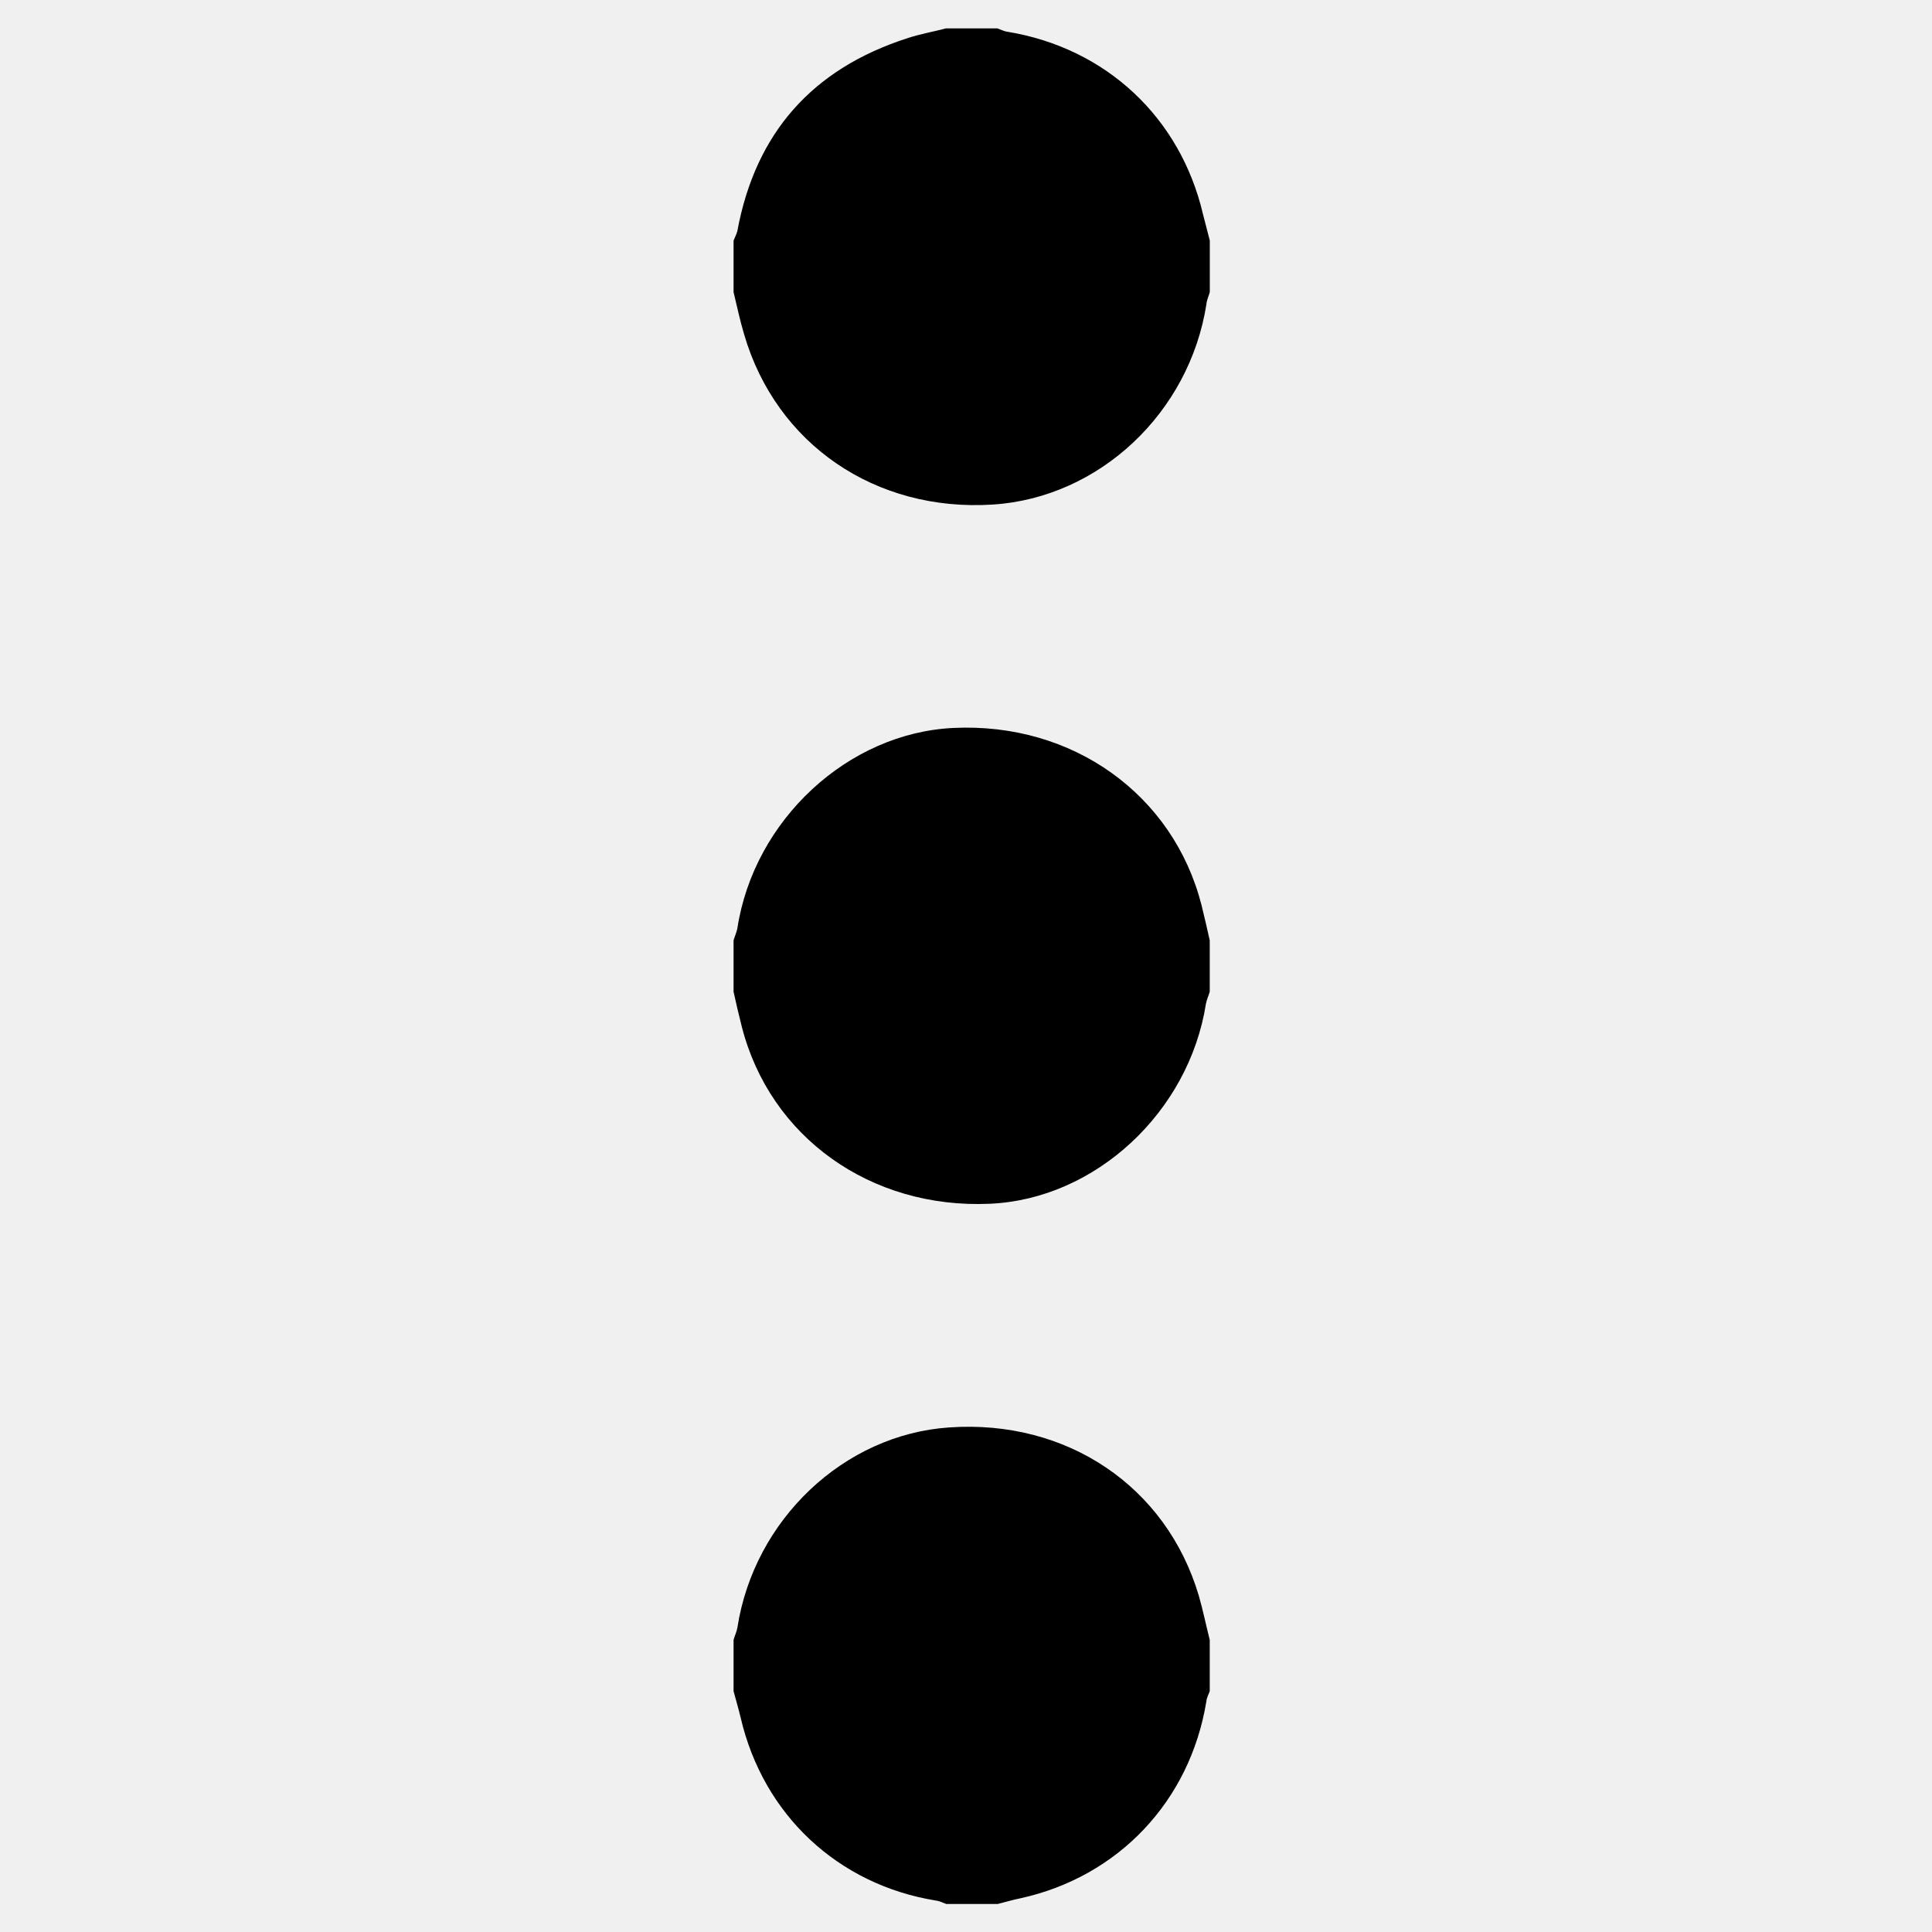
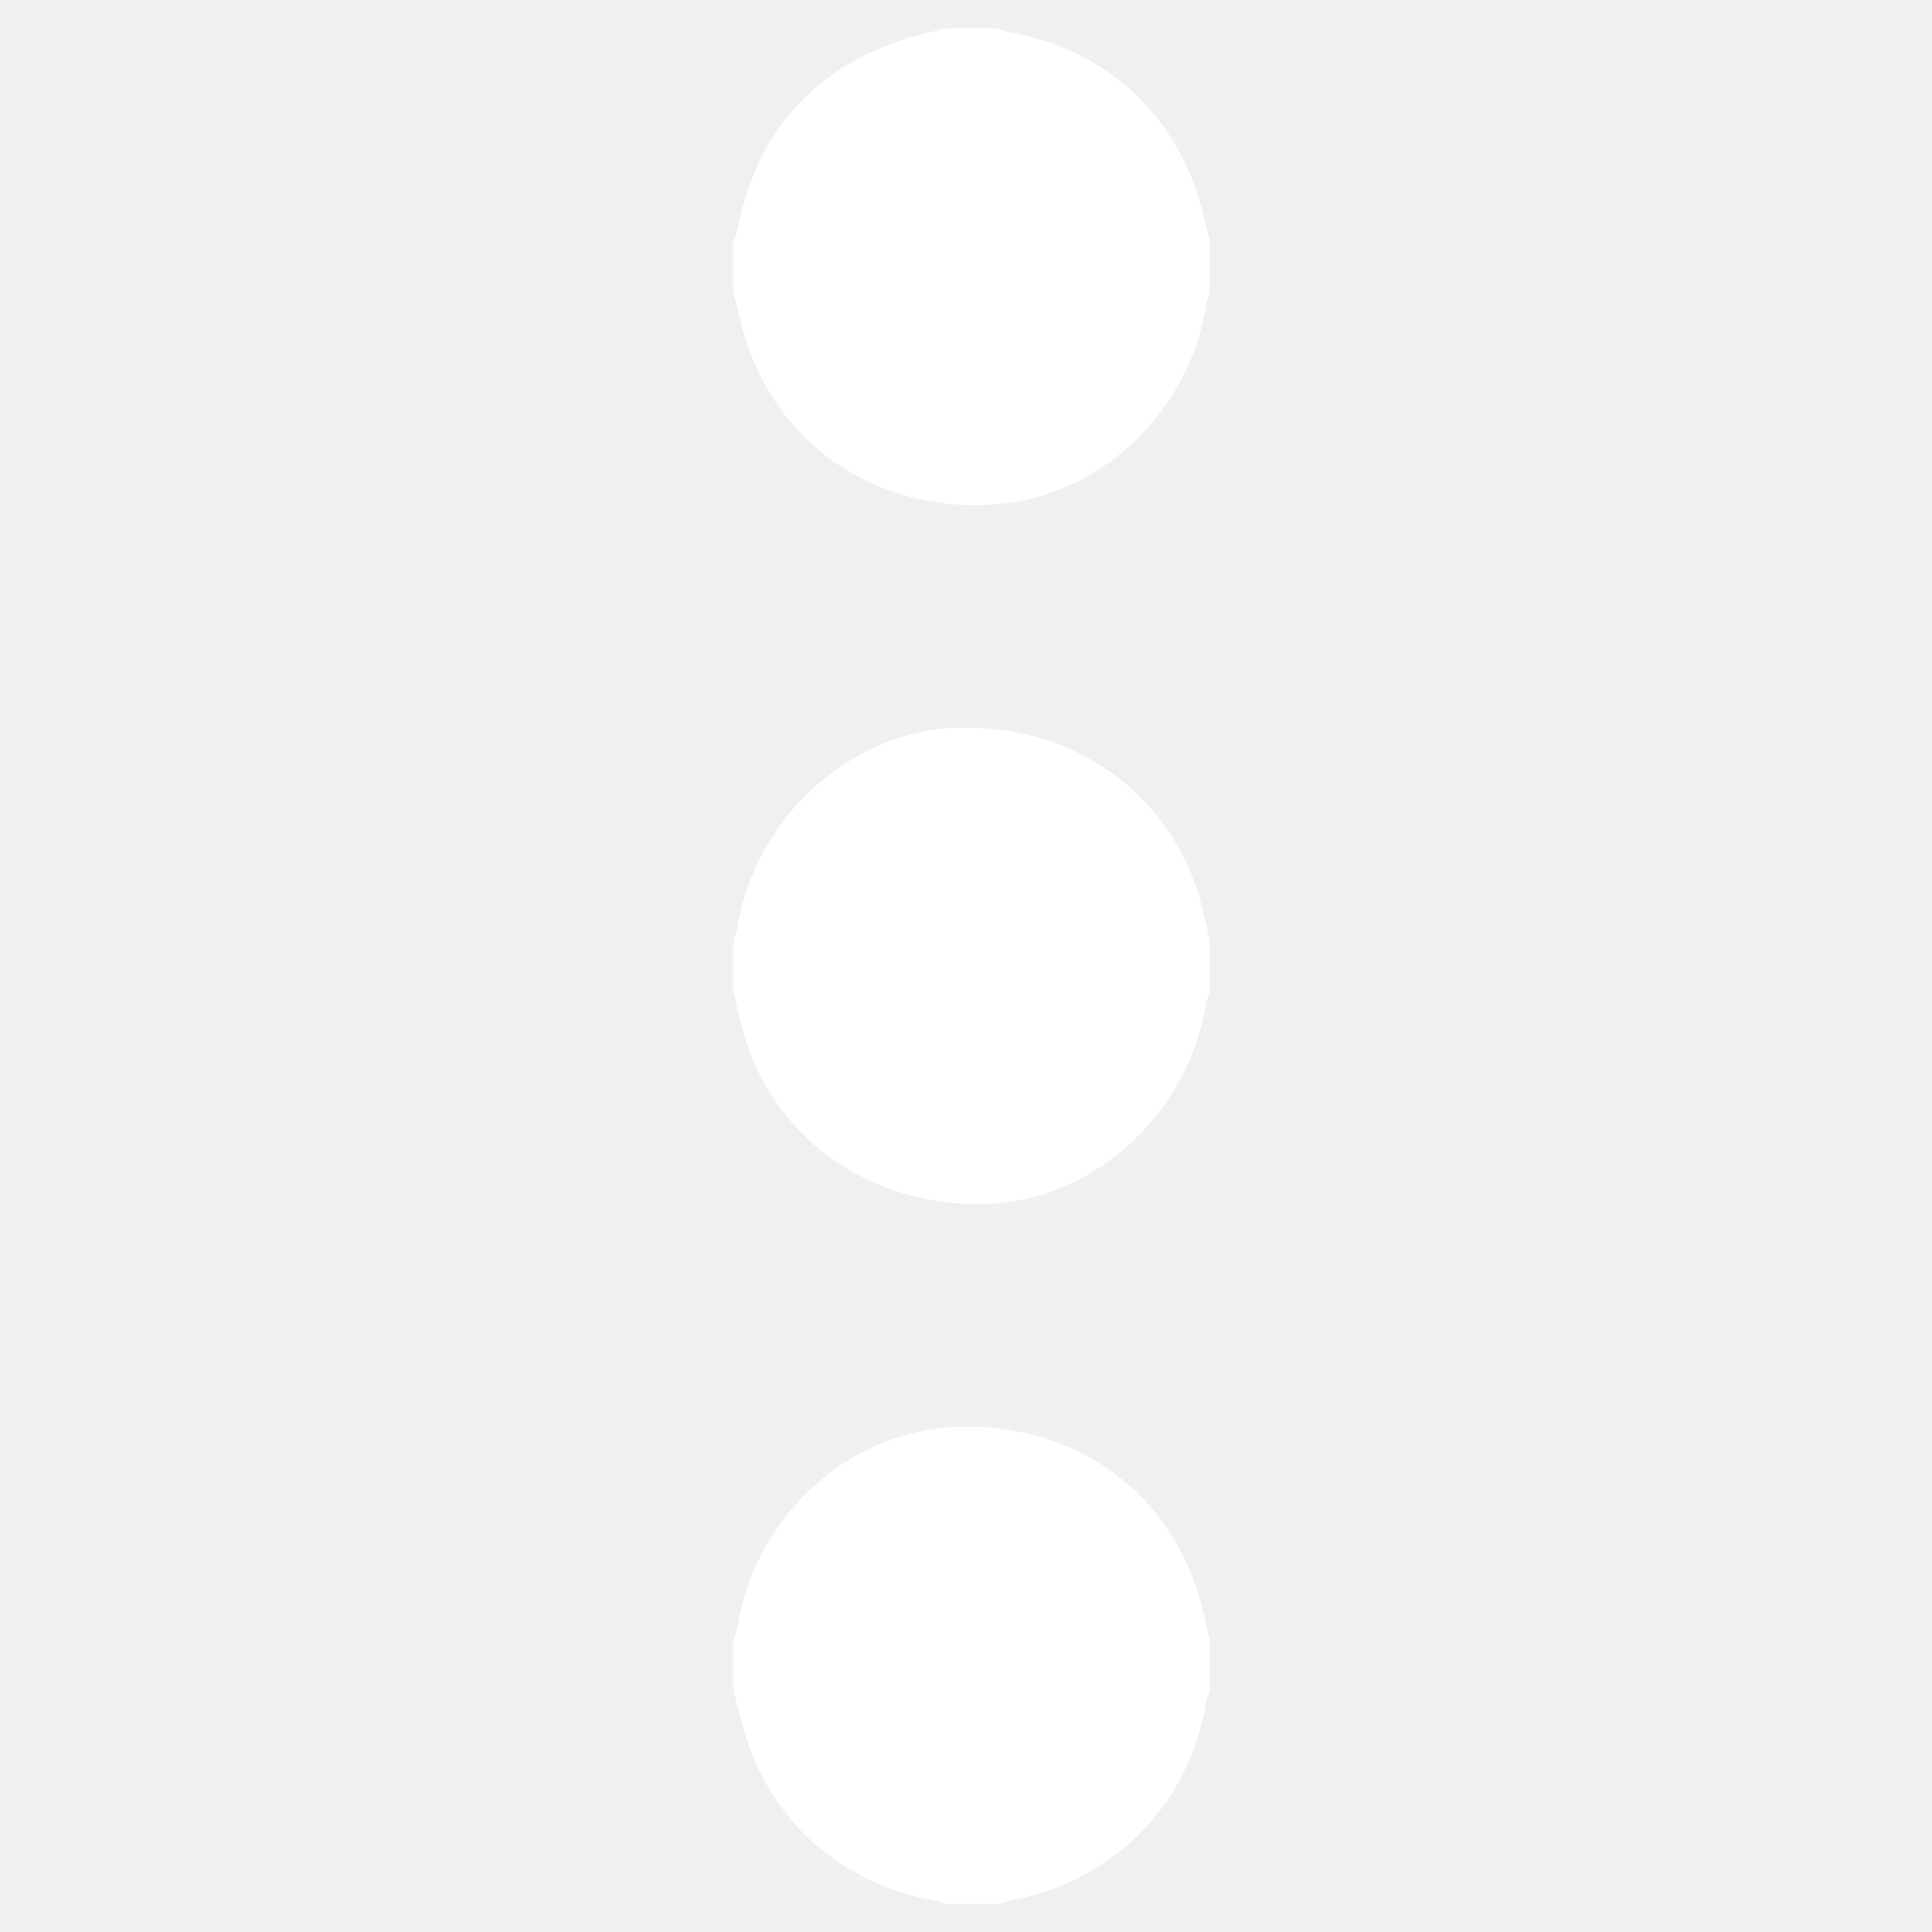
<svg xmlns="http://www.w3.org/2000/svg" version="1.1" width="32" height="32" viewBox="0 0 32 32">
-   <path d="M12.15 28.012v-0.85c0.019-0.069 0.050-0.131 0.063-0.2 0.275-1.788 1.762-3.2 3.506-3.319 1.95-0.137 3.6 0.975 4.137 2.787 0.069 0.238 0.119 0.488 0.181 0.731v0.85c-0.019 0.056-0.050 0.106-0.056 0.169-0.269 1.65-1.456 2.906-3.081 3.262-0.125 0.025-0.25 0.063-0.375 0.094h-0.85c-0.056-0.019-0.113-0.050-0.169-0.056-1.625-0.262-2.862-1.419-3.237-3.025-0.037-0.156-0.081-0.3-0.119-0.444zM20.038 3.988l-0 0.85c-0.019 0.069-0.050 0.131-0.056 0.2-0.281 1.8-1.775 3.206-3.538 3.319-1.944 0.125-3.588-1-4.119-2.819-0.069-0.231-0.119-0.469-0.175-0.7v-0.85c0.019-0.056 0.050-0.106 0.063-0.162 0.3-1.625 1.244-2.688 2.819-3.194 0.206-0.069 0.425-0.106 0.637-0.162h0.85c0.056 0.019 0.113 0.050 0.169 0.056 1.631 0.269 2.863 1.419 3.238 3.025 0.038 0.15 0.075 0.294 0.113 0.437zM20.037 15.575v0.85c-0.019 0.069-0.050 0.131-0.063 0.2-0.281 1.794-1.831 3.238-3.581 3.313-1.969 0.087-3.637-1.1-4.106-2.931-0.050-0.194-0.094-0.387-0.137-0.581v-0.85c0.019-0.069 0.050-0.131 0.063-0.2 0.275-1.794 1.831-3.238 3.581-3.319 1.969-0.094 3.637 1.1 4.106 2.931 0.050 0.2 0.094 0.394 0.137 0.588z" />
+   <path style="fill:#ffffff;" d="M12.15 28.012v-0.85c0.019-0.069 0.050-0.131 0.063-0.2 0.275-1.788 1.762-3.2 3.506-3.319 1.95-0.137 3.6 0.975 4.137 2.787 0.069 0.238 0.119 0.488 0.181 0.731v0.85c-0.019 0.056-0.050 0.106-0.056 0.169-0.269 1.65-1.456 2.906-3.081 3.262-0.125 0.025-0.25 0.063-0.375 0.094h-0.85c-0.056-0.019-0.113-0.050-0.169-0.056-1.625-0.262-2.862-1.419-3.237-3.025-0.037-0.156-0.081-0.3-0.119-0.444zM20.038 3.988l-0 0.85c-0.019 0.069-0.050 0.131-0.056 0.2-0.281 1.8-1.775 3.206-3.538 3.319-1.944 0.125-3.588-1-4.119-2.819-0.069-0.231-0.119-0.469-0.175-0.7v-0.85c0.019-0.056 0.050-0.106 0.063-0.162 0.3-1.625 1.244-2.688 2.819-3.194 0.206-0.069 0.425-0.106 0.637-0.162h0.85c0.056 0.019 0.113 0.050 0.169 0.056 1.631 0.269 2.863 1.419 3.238 3.025 0.038 0.15 0.075 0.294 0.113 0.437zM20.037 15.575v0.85c-0.019 0.069-0.050 0.131-0.063 0.2-0.281 1.794-1.831 3.238-3.581 3.313-1.969 0.087-3.637-1.1-4.106-2.931-0.050-0.194-0.094-0.387-0.137-0.581v-0.85c0.019-0.069 0.050-0.131 0.063-0.2 0.275-1.794 1.831-3.238 3.581-3.319 1.969-0.094 3.637 1.1 4.106 2.931 0.050 0.2 0.094 0.394 0.137 0.588z" />
</svg>
